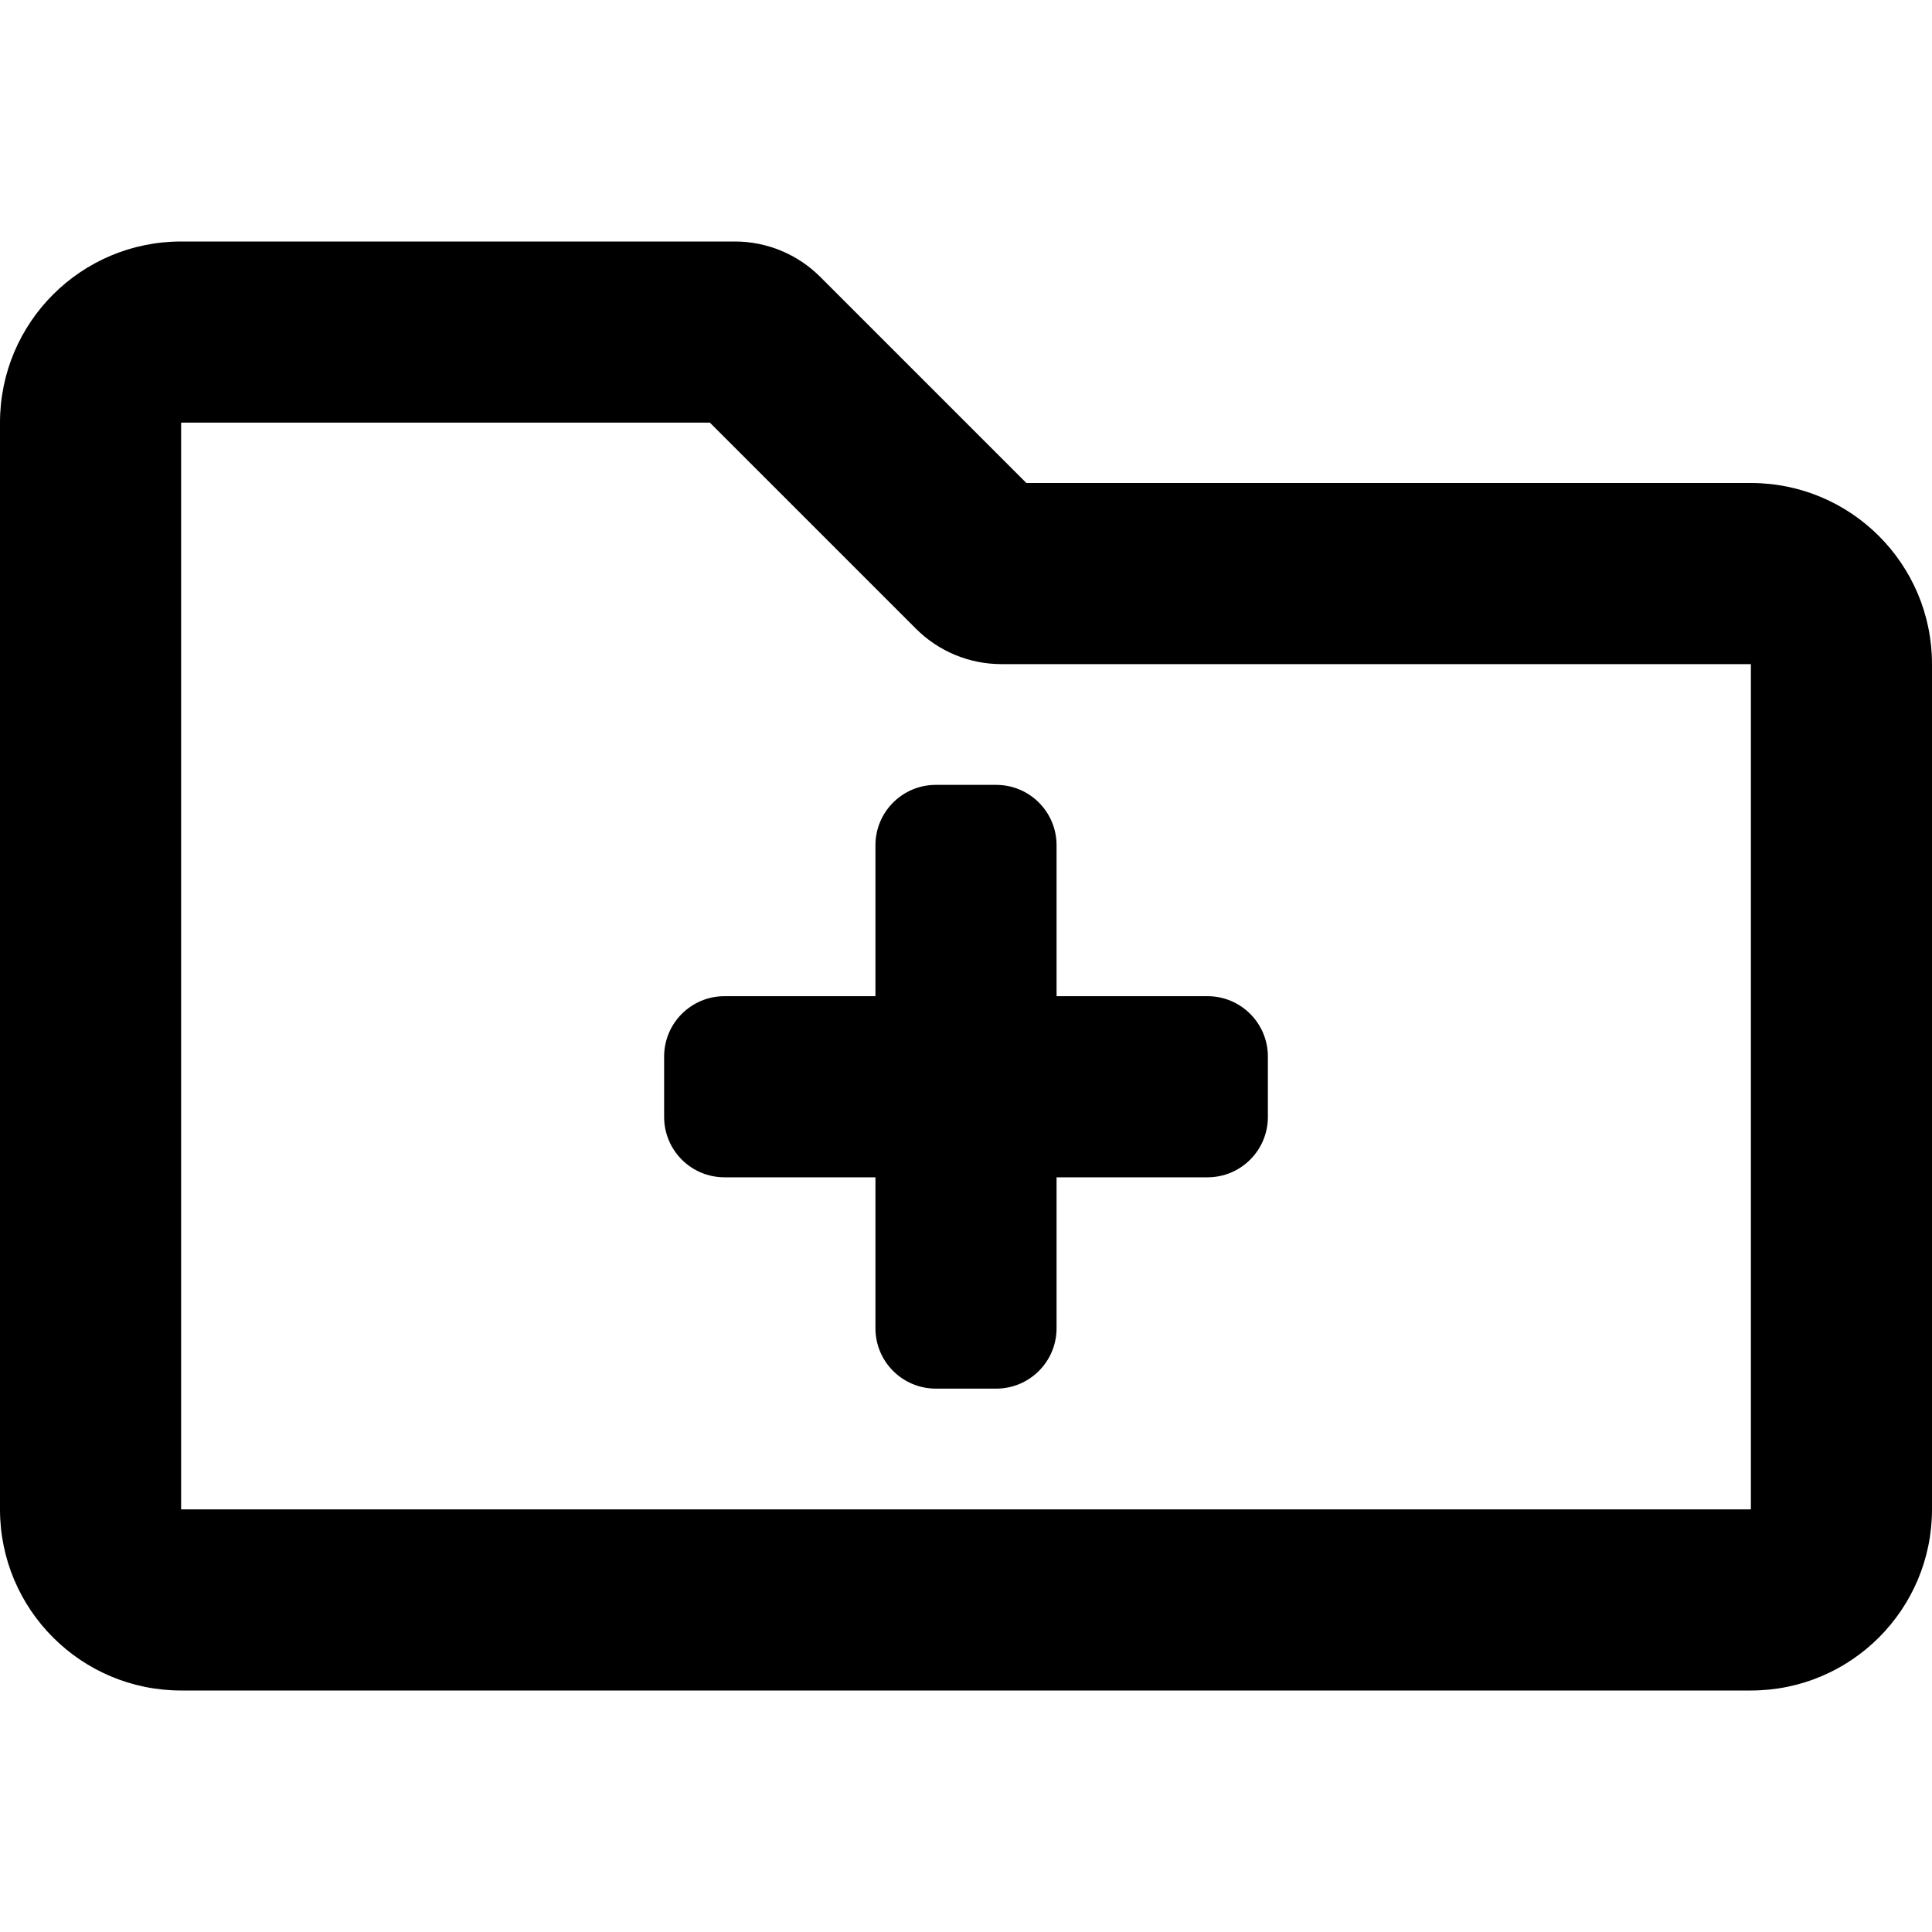
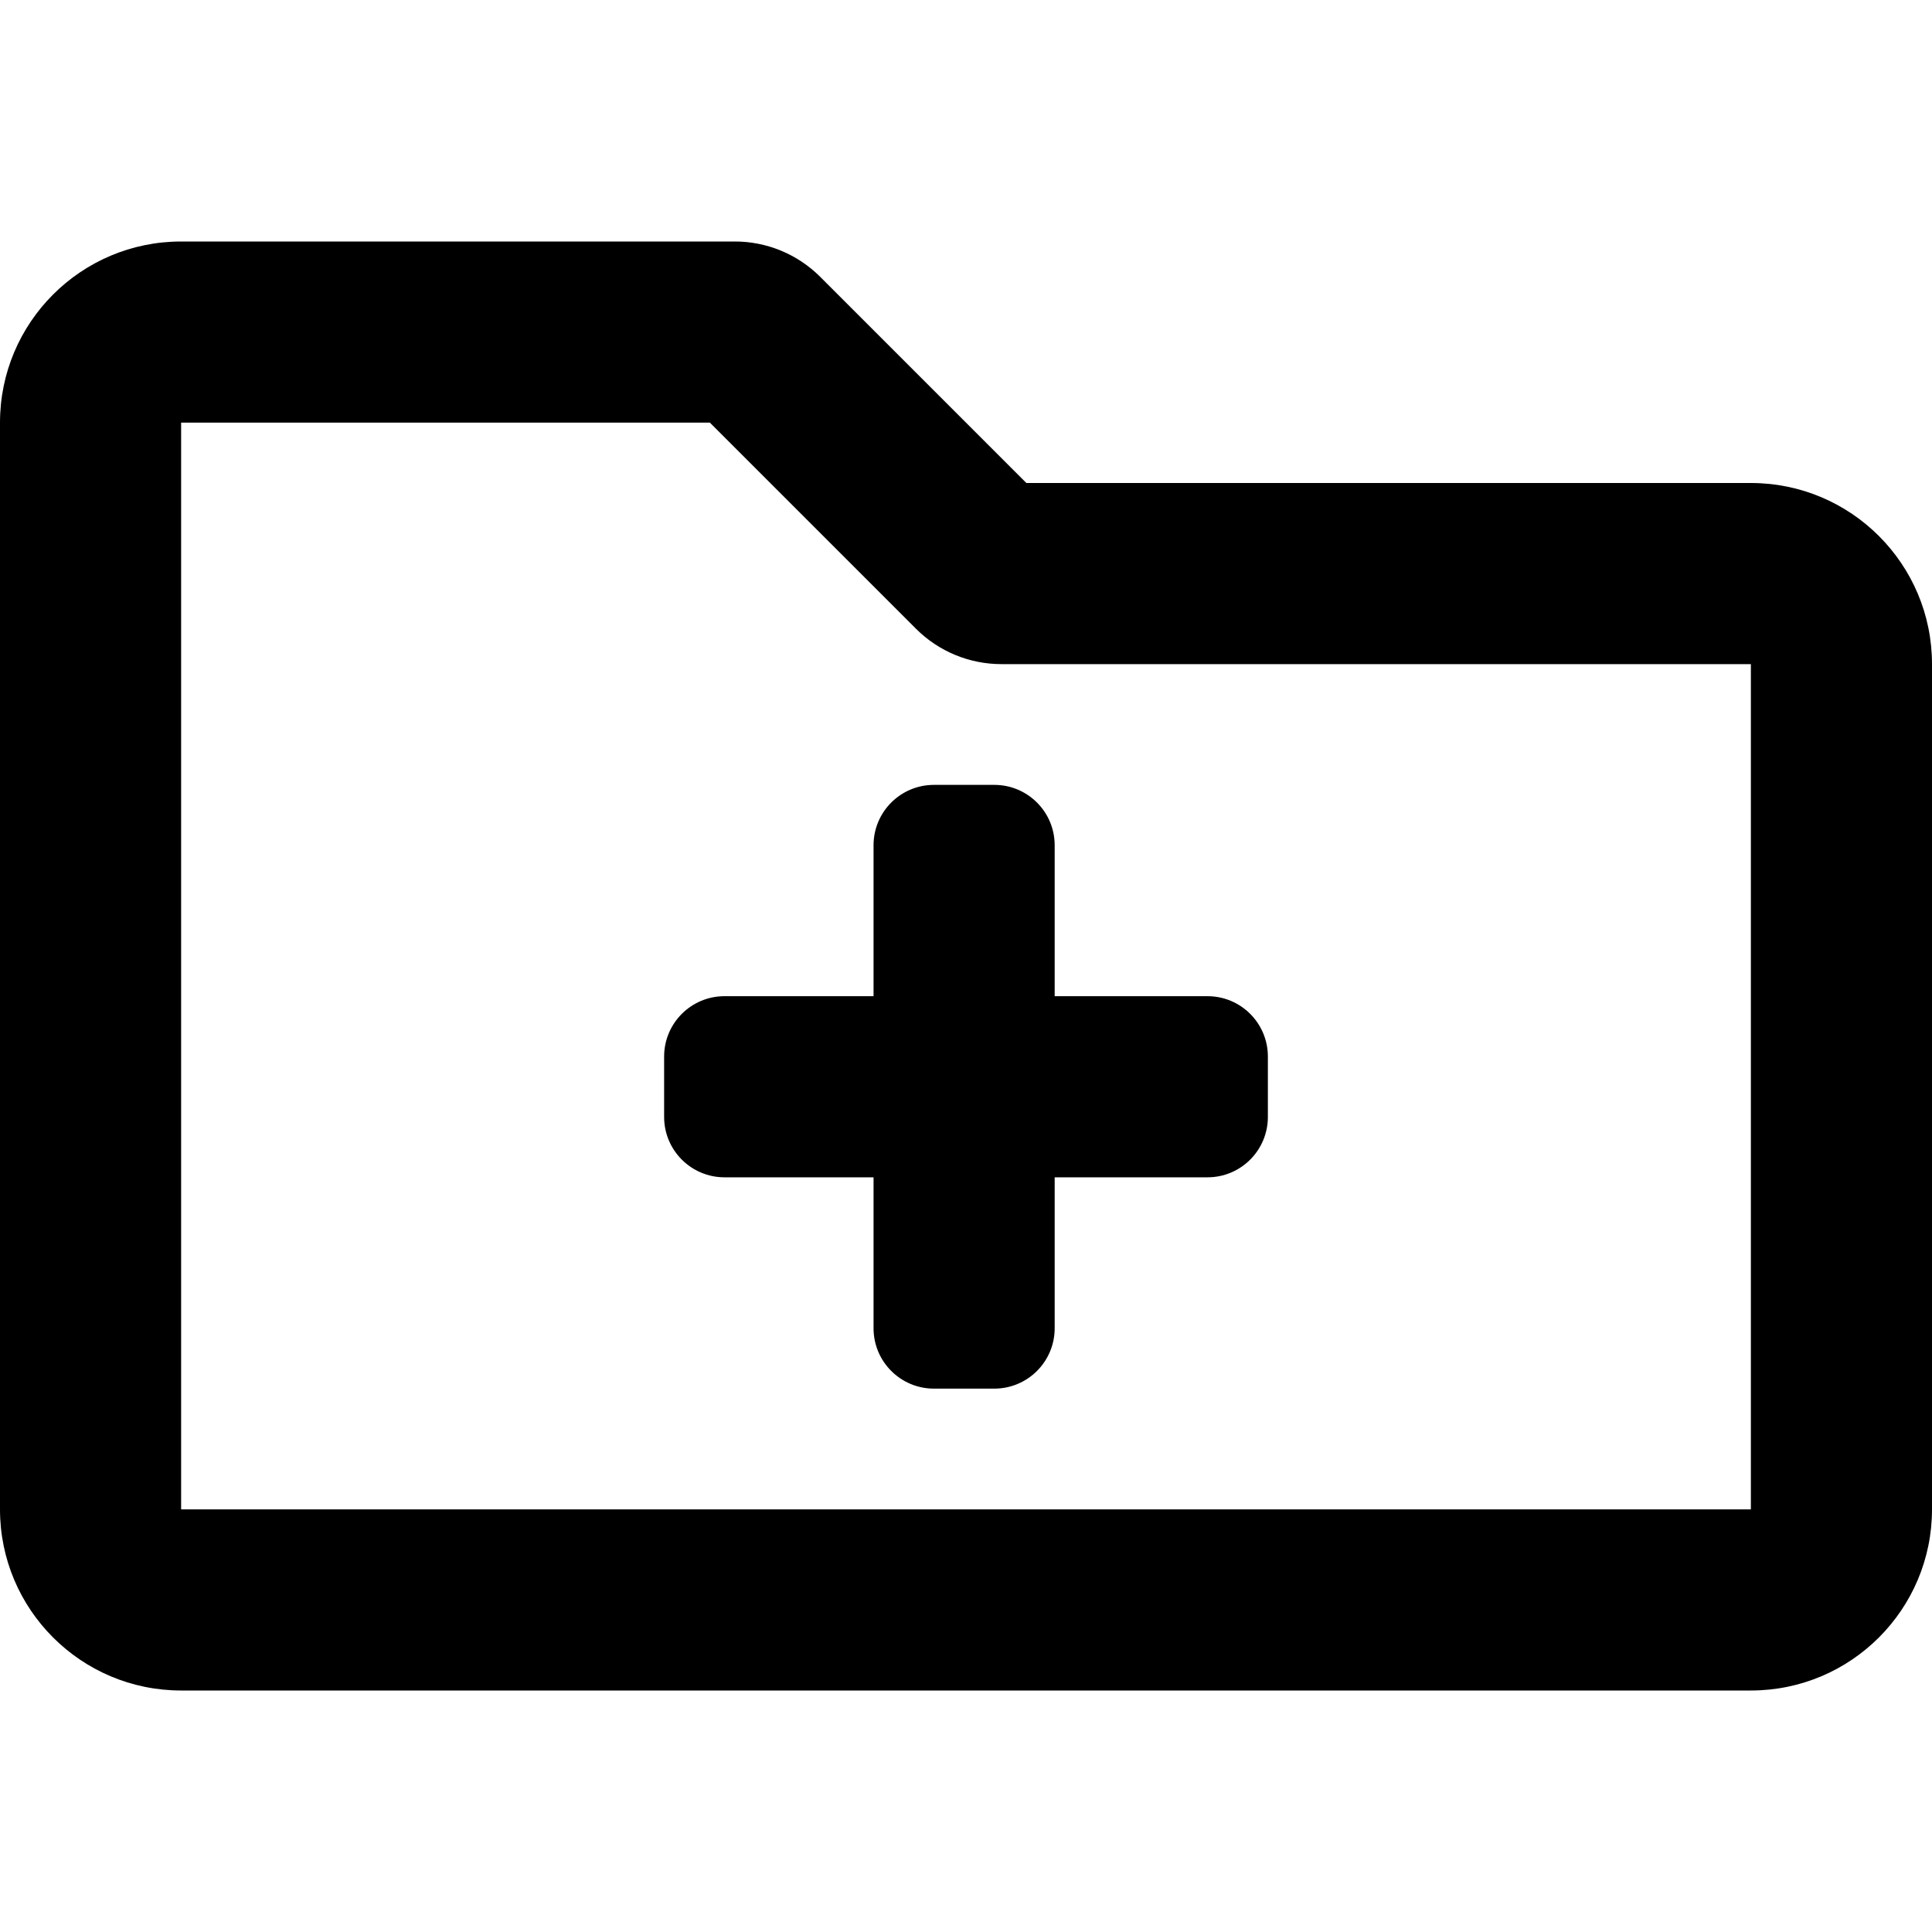
<svg xmlns="http://www.w3.org/2000/svg" viewBox="0 0 512 512">
-   <path d="M464 128H272l-54.63-54.63c-6-6-14.14-9.37-22.63-9.37H48C21.49 64 0 85.49 0 112v288c0 26.51 21.49 48 48 48h416c26.51 0 48-21.49 48-48V176c0-26.51-21.49-48-48-48zm0 272H48V112h140.12l54.63 54.63c6 6 14.14 9.37 22.63 9.37H464v224zM248 208c-8.84 0-16 7.16-16 16v40h-40c-8.84 0-16 7.16-16 16v16c0 8.84 7.16 16 16 16h40v40c0 8.84 7.16 16 16 16h16c8.84 0 16-7.16 16-16v-40h40c8.84 0 16-7.16 16-16v-16c0-8.84-7.16-16-16-16h-40v-40c0-8.84-7.16-16-16-16h-16z" />
+   <path d="M464,128H272L217.37,73.37A32,32,0,0,0,194.74,64H48A48,48,0,0,0,0,112V400a48,48,0,0,0,48,48H464a48,48,0,0,0,48-48V176A48,48,0,0,0,464,128Zm0,272H48V112H188.12l54.63,54.63A32,32,0,0,0,265.38,176H464ZM247.5,208a16,16,0,0,0-16,16v40H192a16,16,0,0,0-16,16v16a16,16,0,0,0,16,16h39.5v40a16,16,0,0,0,16,16h16a16,16,0,0,0,16-16V312H320a16,16,0,0,0,16-16V280a16,16,0,0,0-16-16H279.5V224a16,16,0,0,0-16-16Z" />
</svg>
